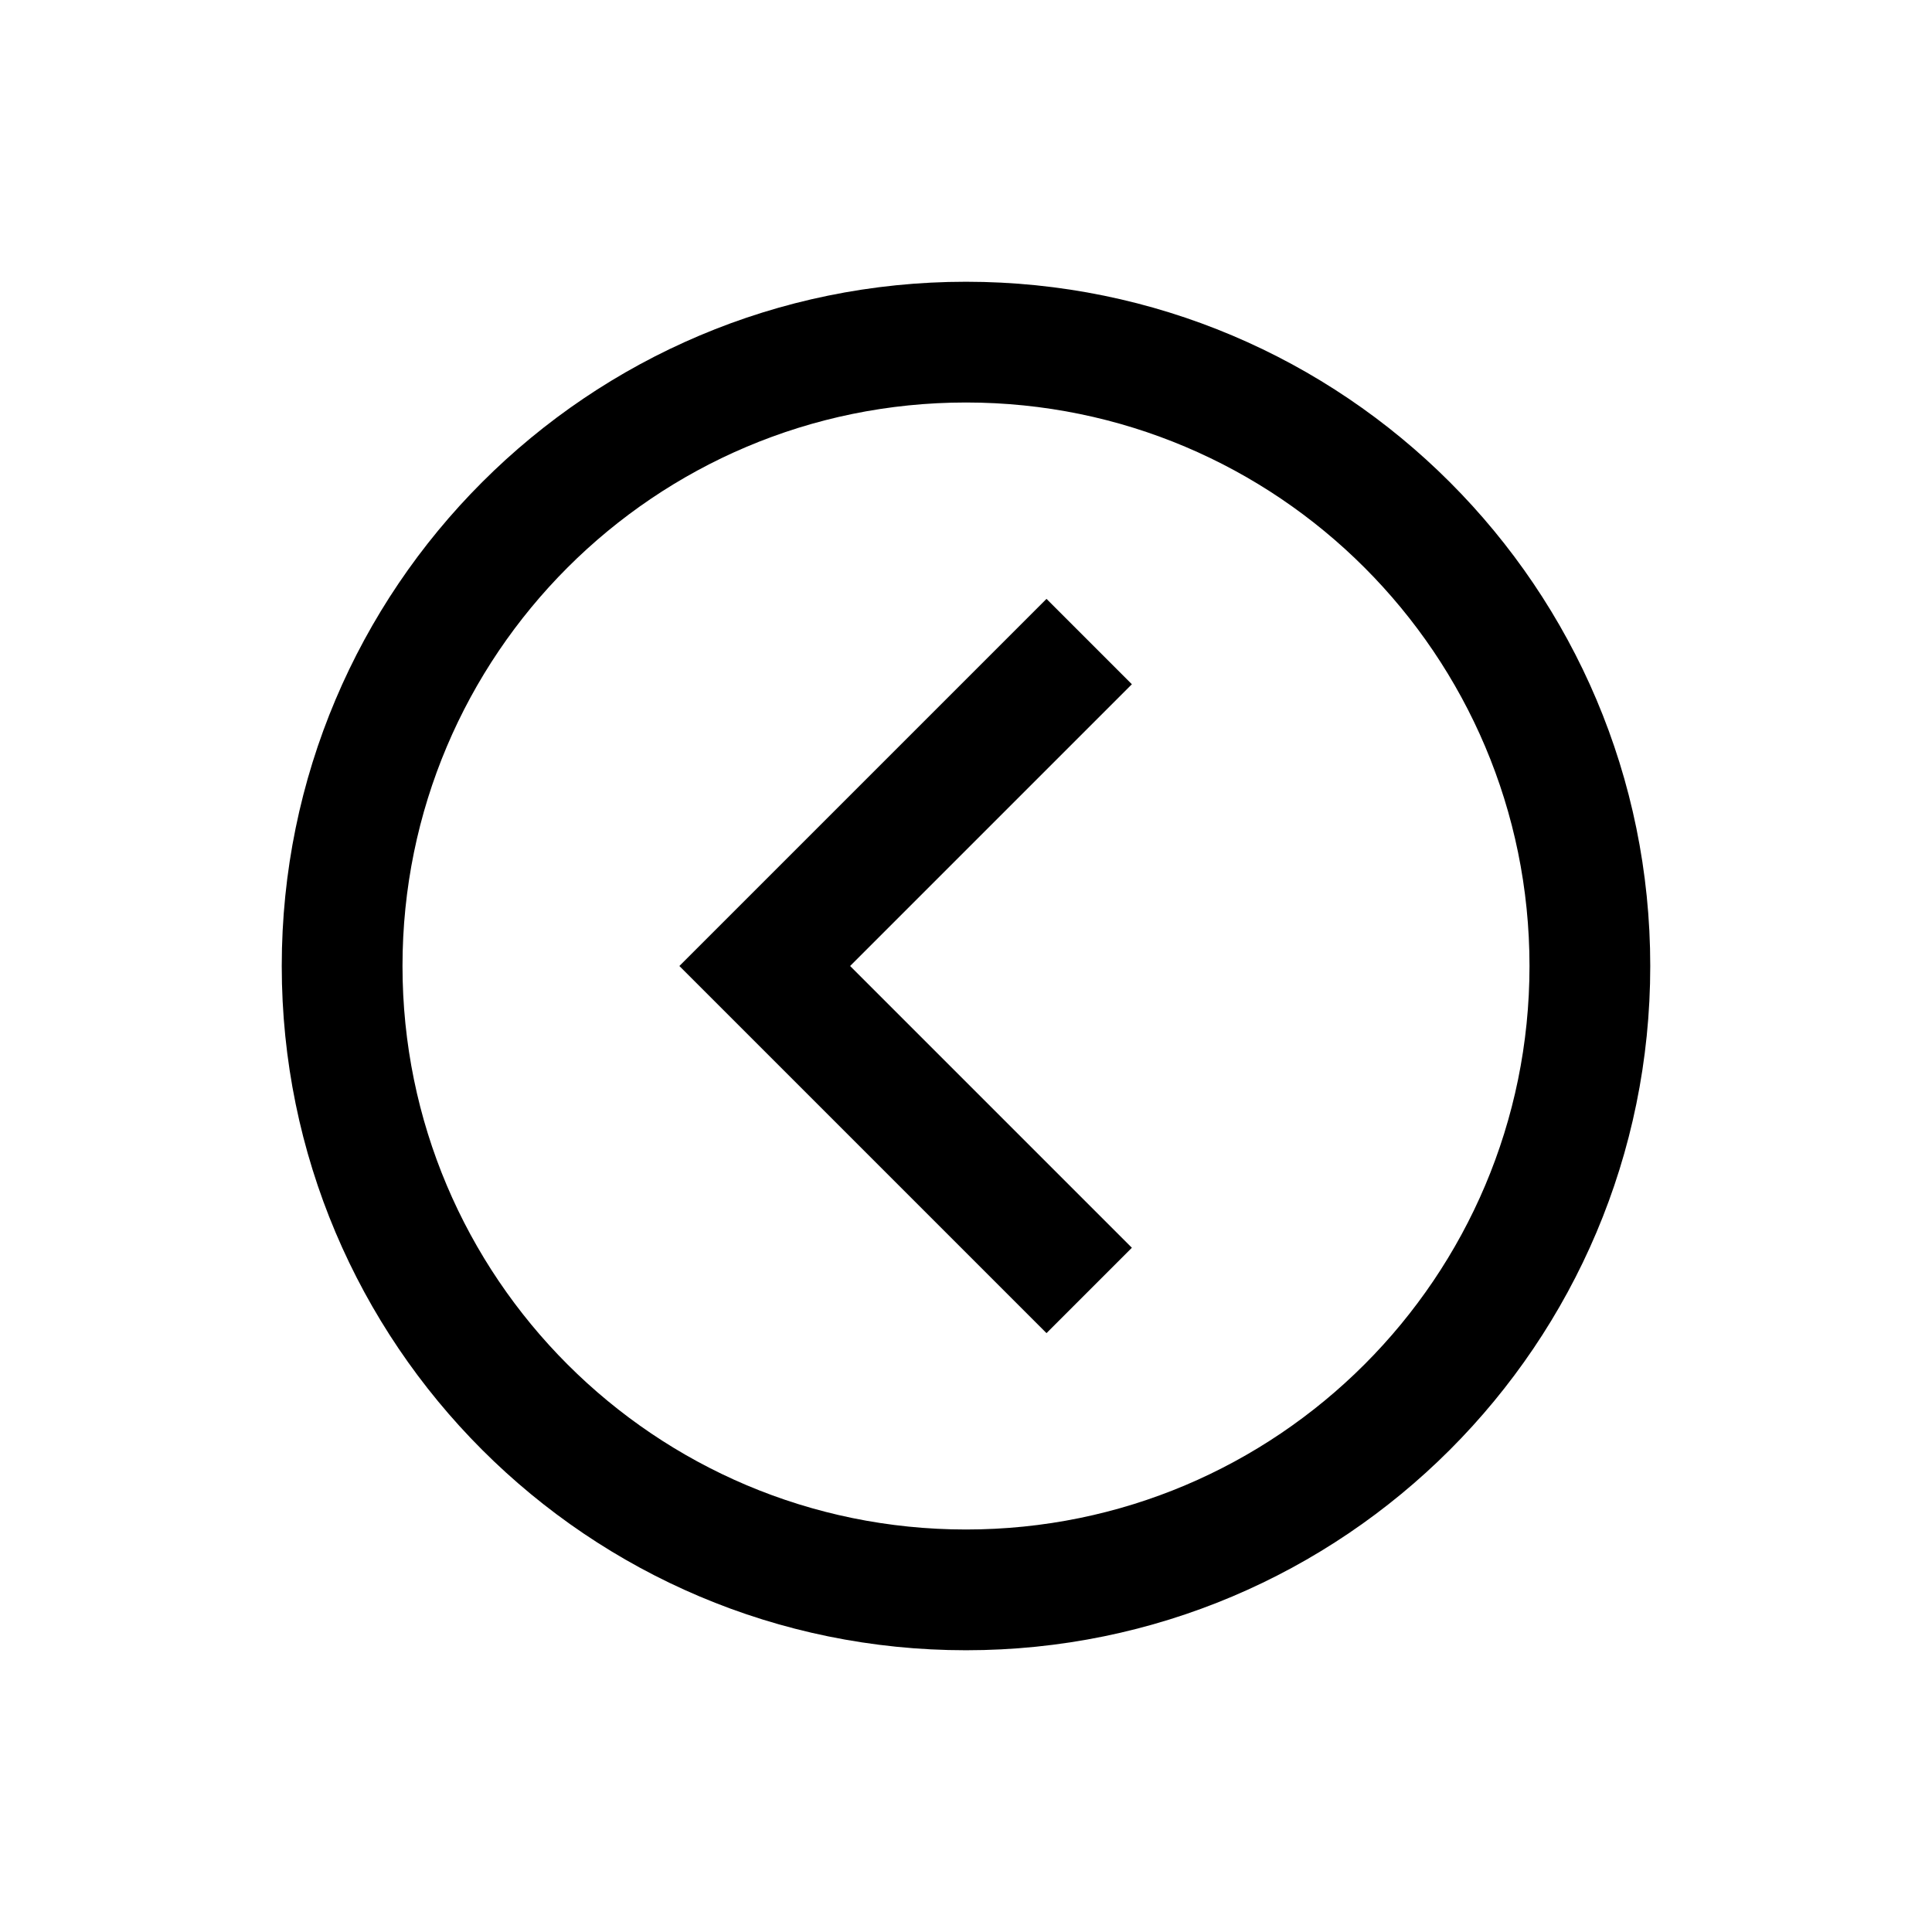
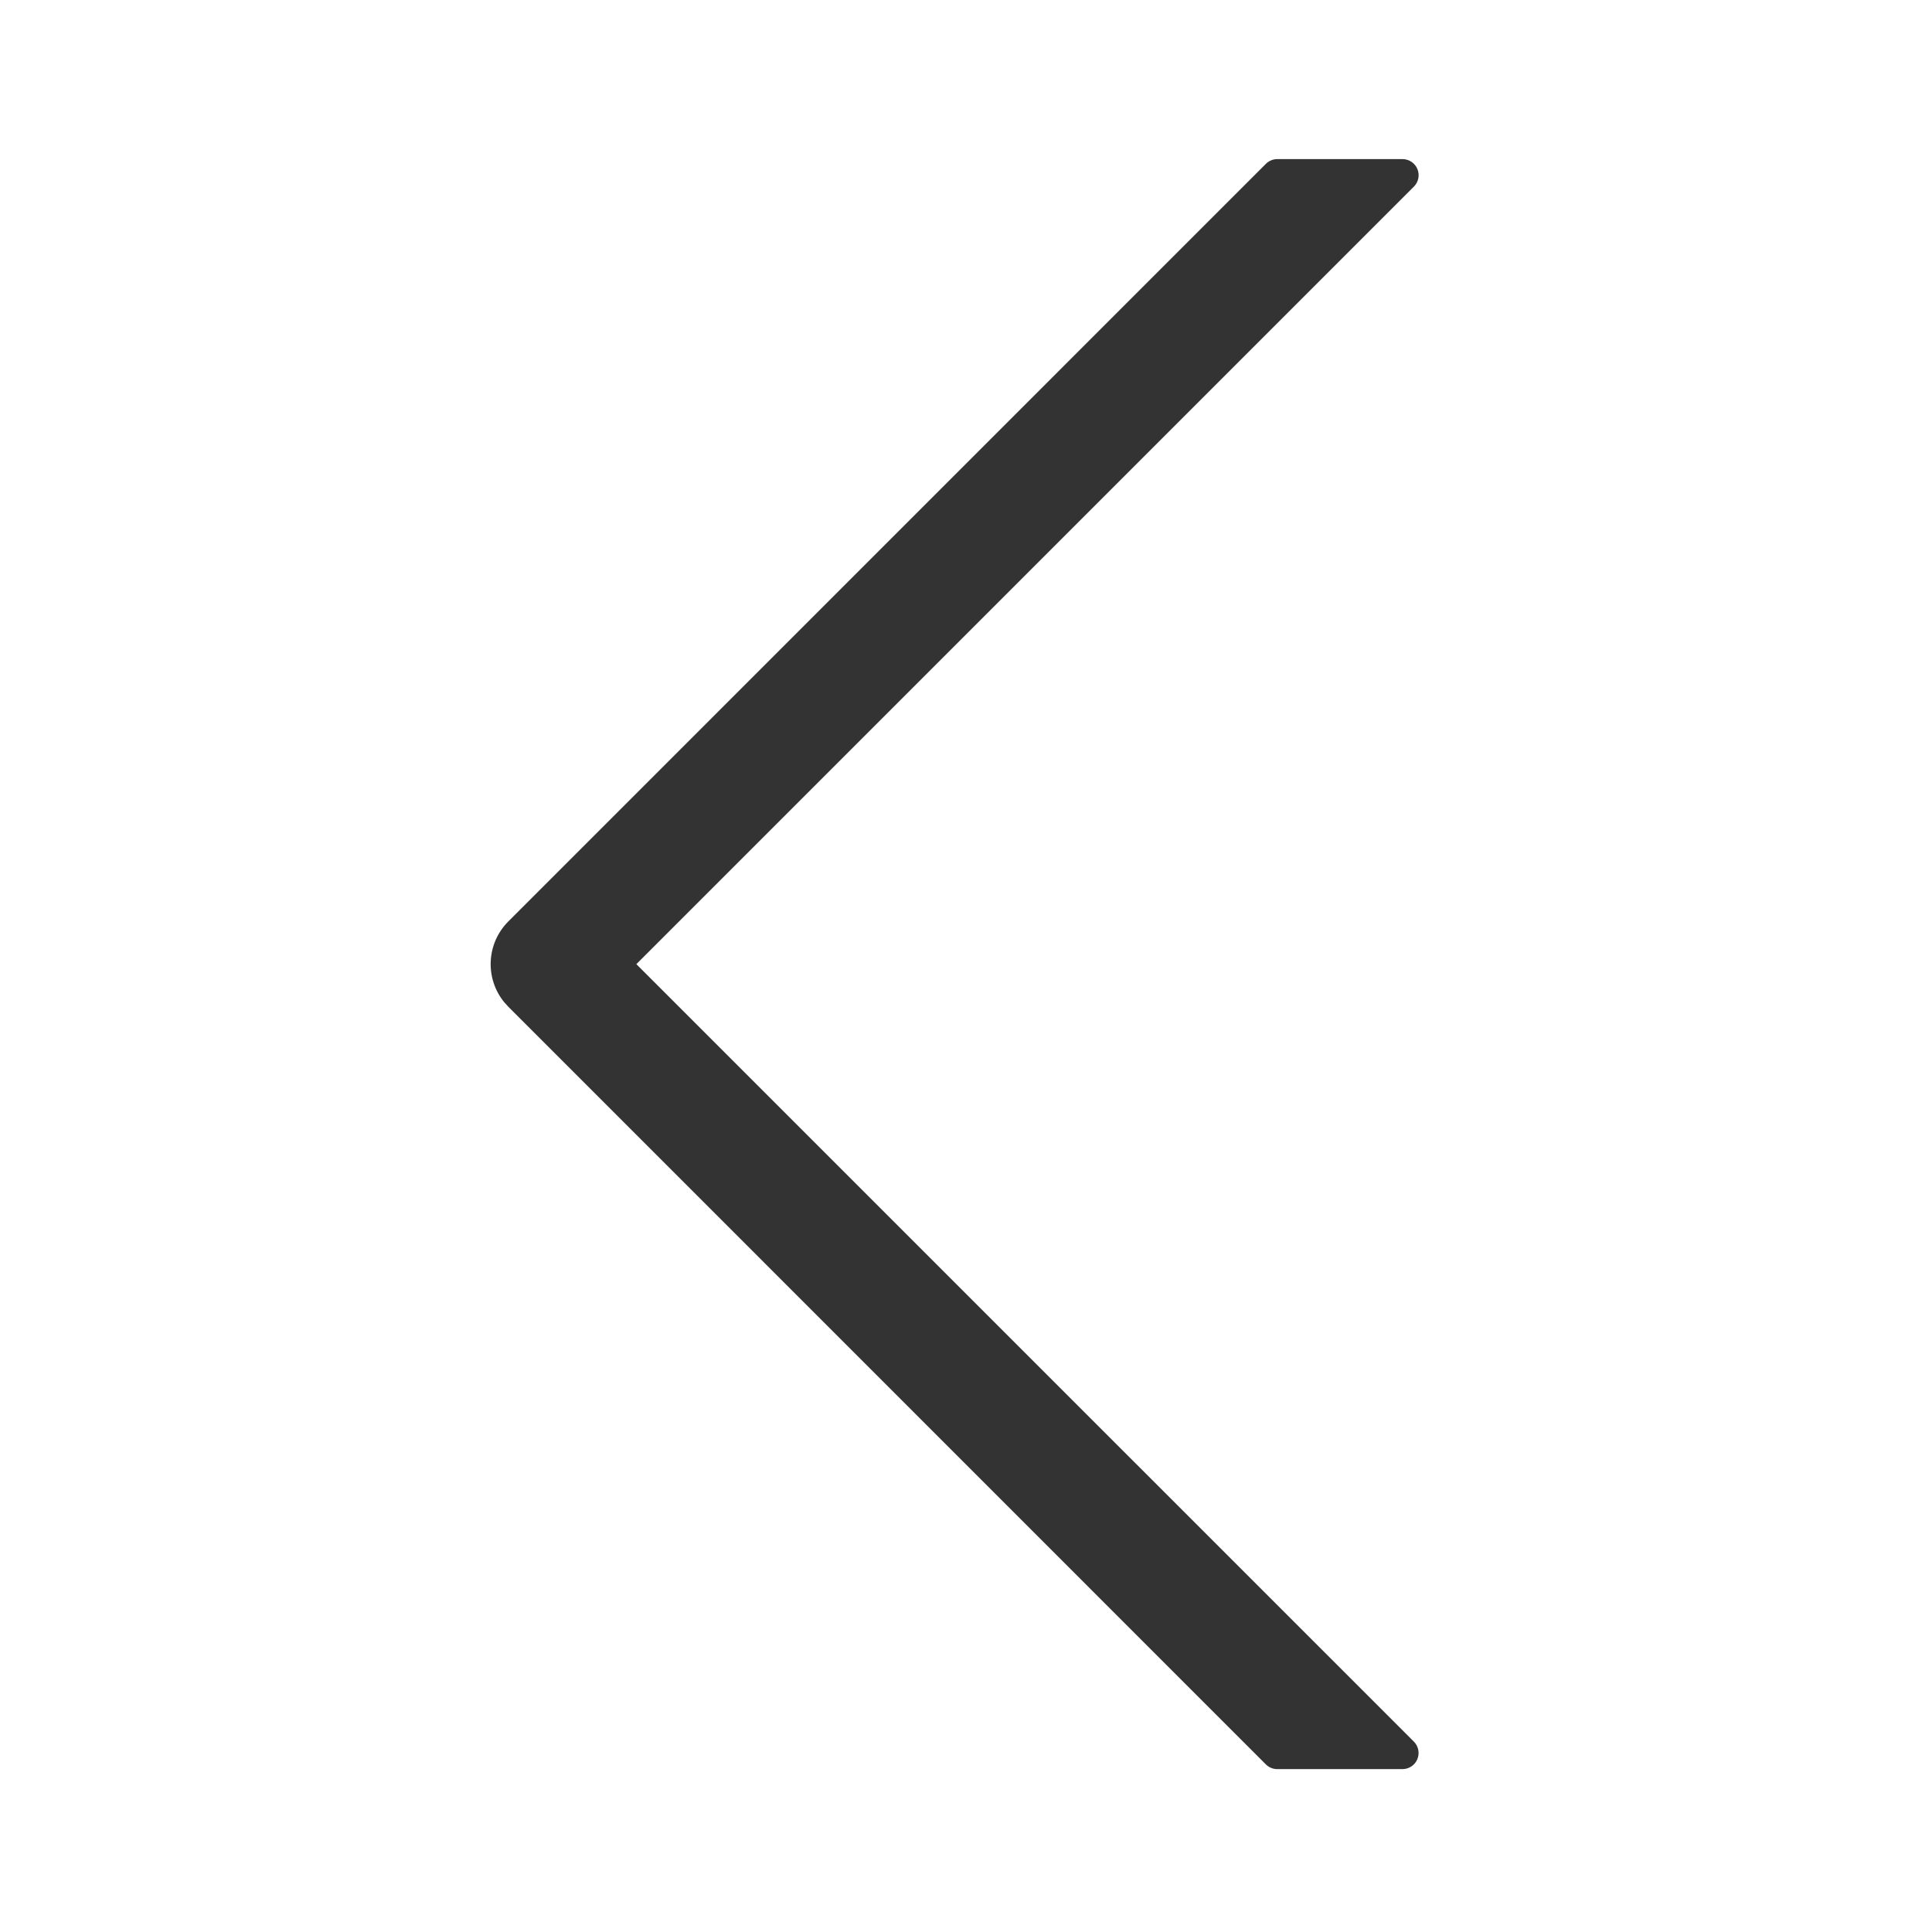
- <svg xmlns="http://www.w3.org/2000/svg" t="1655320384604" class="icon" viewBox="0 0 1024 1024" version="1.1" p-id="2158" width="200" height="200">
+ <svg xmlns="http://www.w3.org/2000/svg" t="1655336349726" class="icon" viewBox="0 0 1024 1024" version="1.1" p-id="2158" width="200" height="200">
  <defs>
    <style type="text/css">@font-face { font-family: feedback-iconfont; src: url("//at.alicdn.com/t/font_1031158_u69w8yhxdu.woff2?t=1630033759944") format("woff2"), url("//at.alicdn.com/t/font_1031158_u69w8yhxdu.woff?t=1630033759944") format("woff"), url("//at.alicdn.com/t/font_1031158_u69w8yhxdu.ttf?t=1630033759944") format("truetype"); }
</style>
  </defs>
-   <path d="M512 149.333c200.299 0 362.667 162.368 362.667 362.667s-162.368 362.667-362.667 362.667S149.333 712.299 149.333 512 311.701 149.333 512 149.333z m0 64c-164.949 0-298.667 133.717-298.667 298.667s133.717 298.667 298.667 298.667 298.667-133.717 298.667-298.667-133.717-298.667-298.667-298.667z m42.667 104.085L599.915 362.667l-149.333 149.333 149.333 149.333L554.667 706.581 360.085 512 554.667 317.419z" p-id="2159" />
+   <path d="M670.955 86.827L269.44 488.363a32 32 0 0 0-2.091 42.965l2.091 2.283L670.933 935.168a8.533 8.533 0 0 0 6.037 2.496h66.368a8.533 8.533 0 0 0 6.037-14.571L337.28 511.019 749.397 98.901a8.533 8.533 0 0 0-6.037-14.571h-66.347a8.533 8.533 0 0 0-6.059 2.496z" fill="#333333" p-id="2159" />
</svg>
